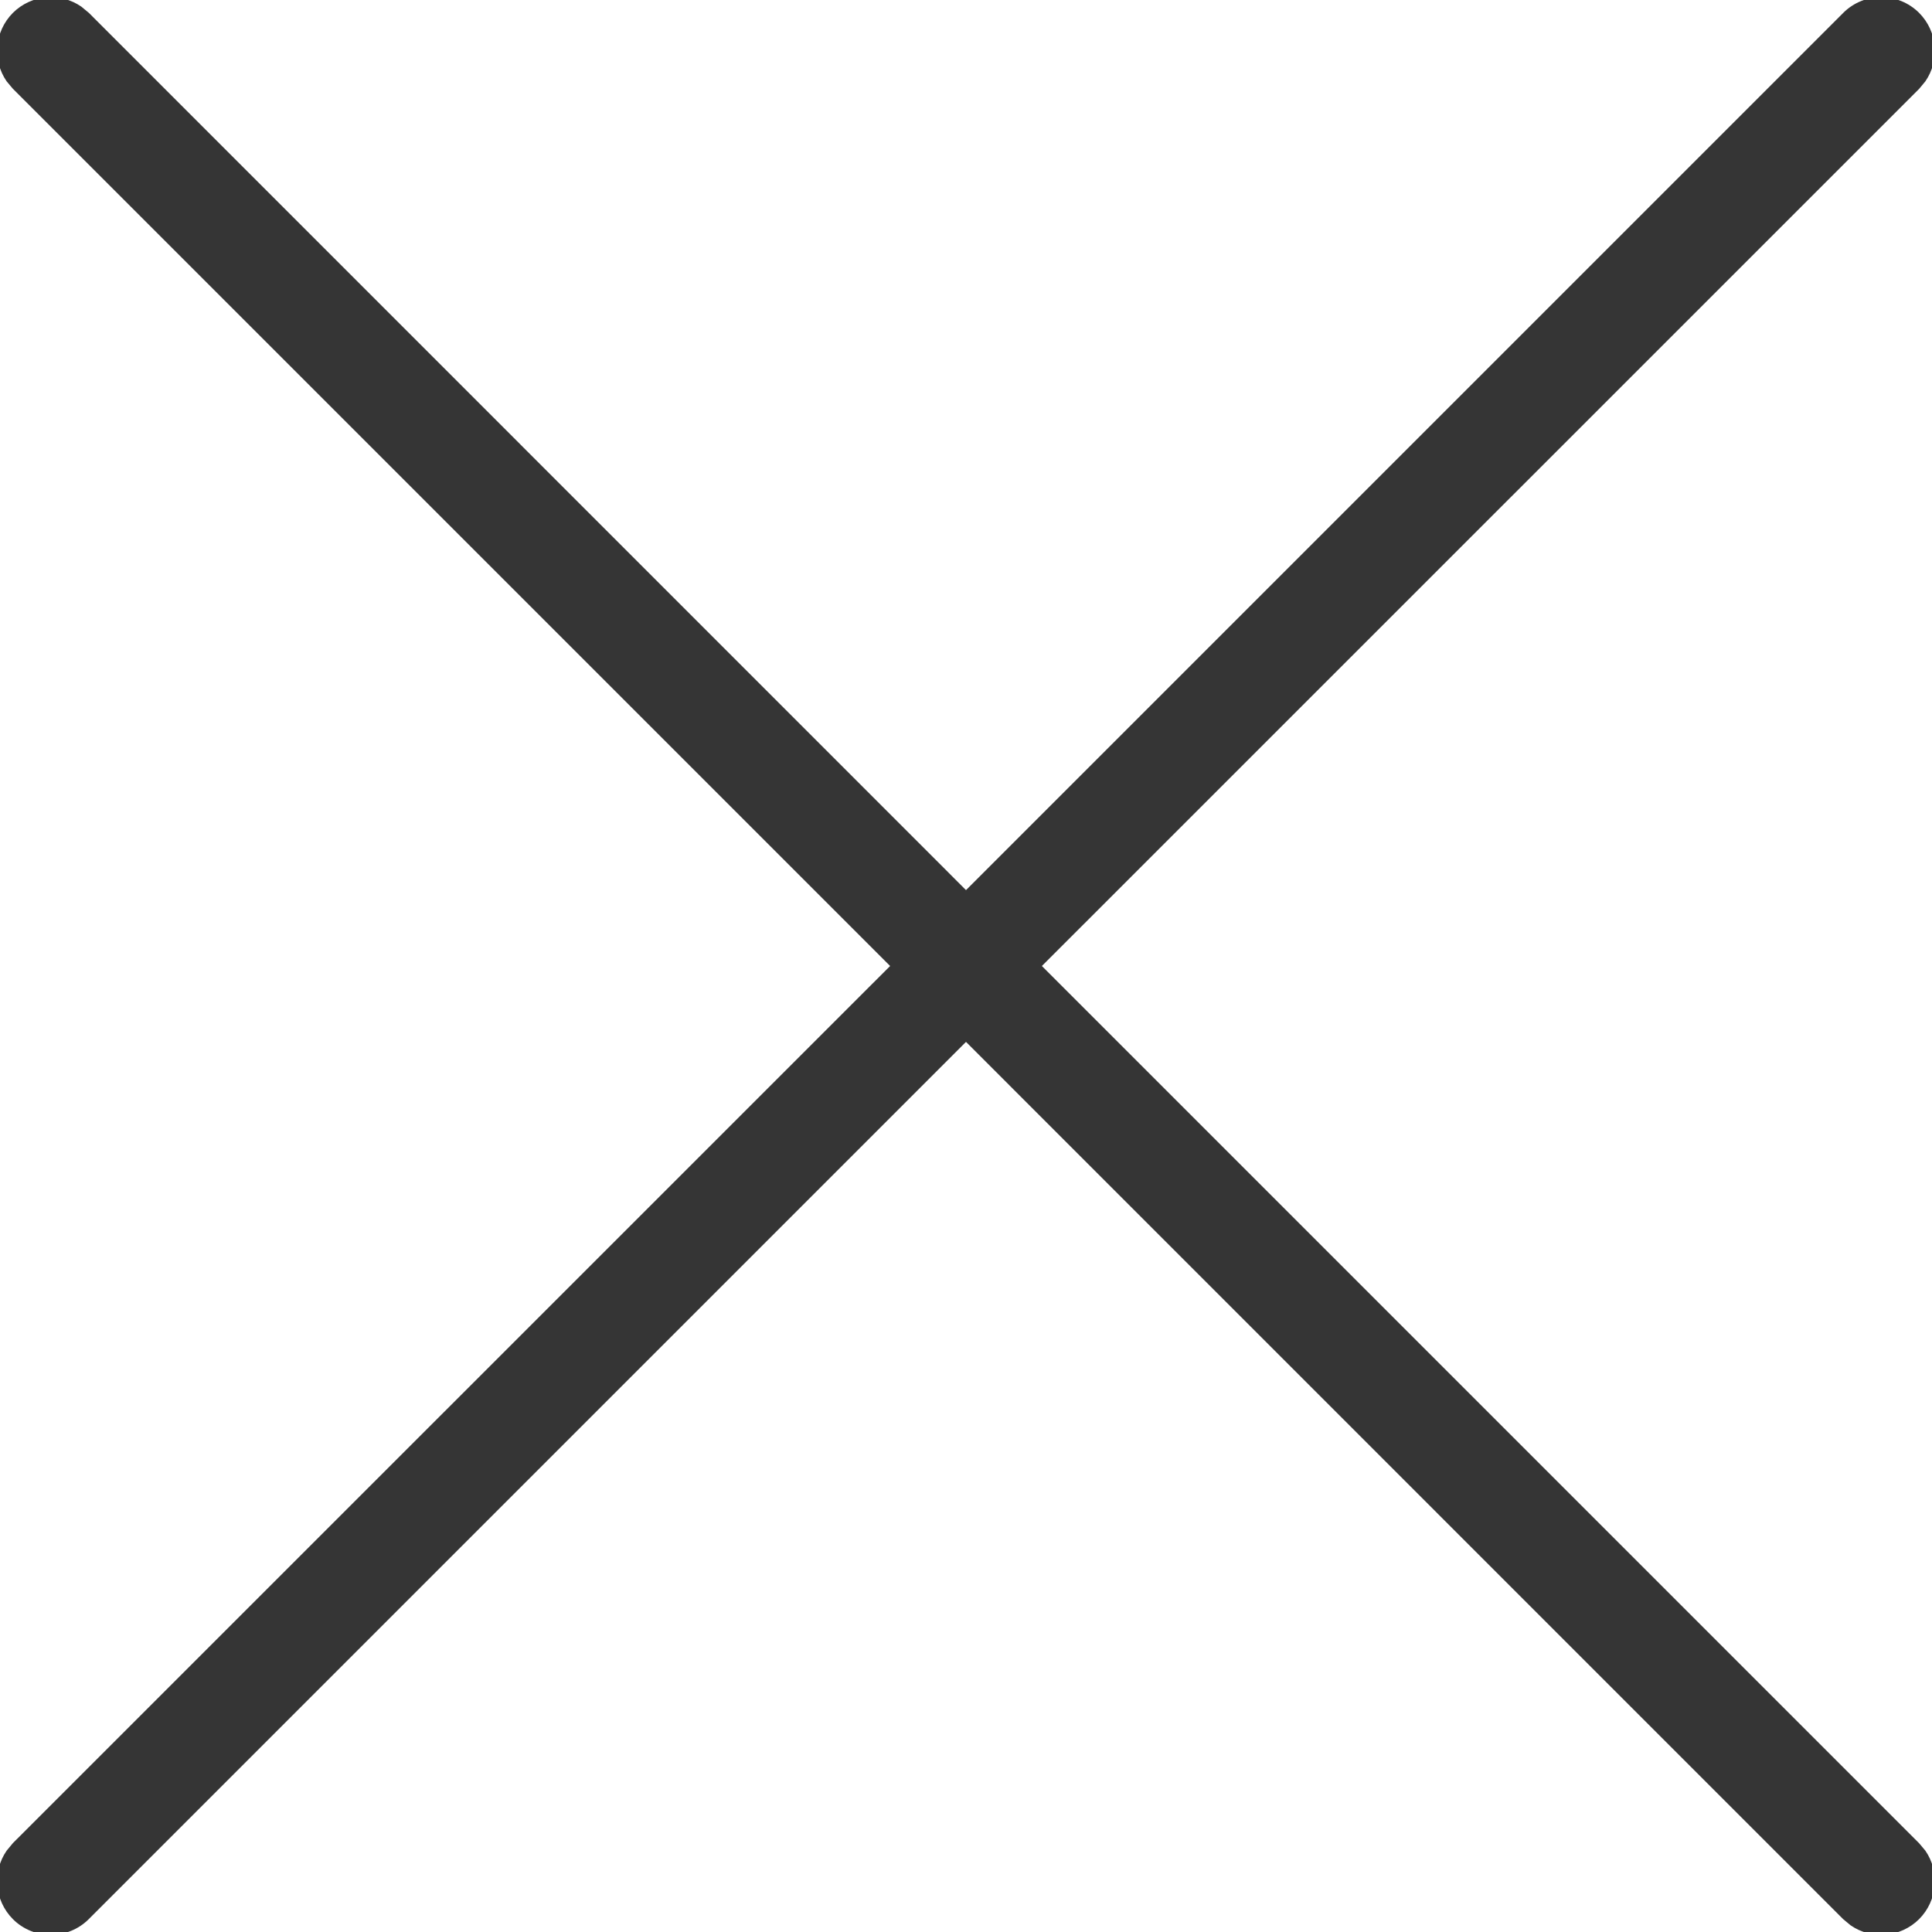
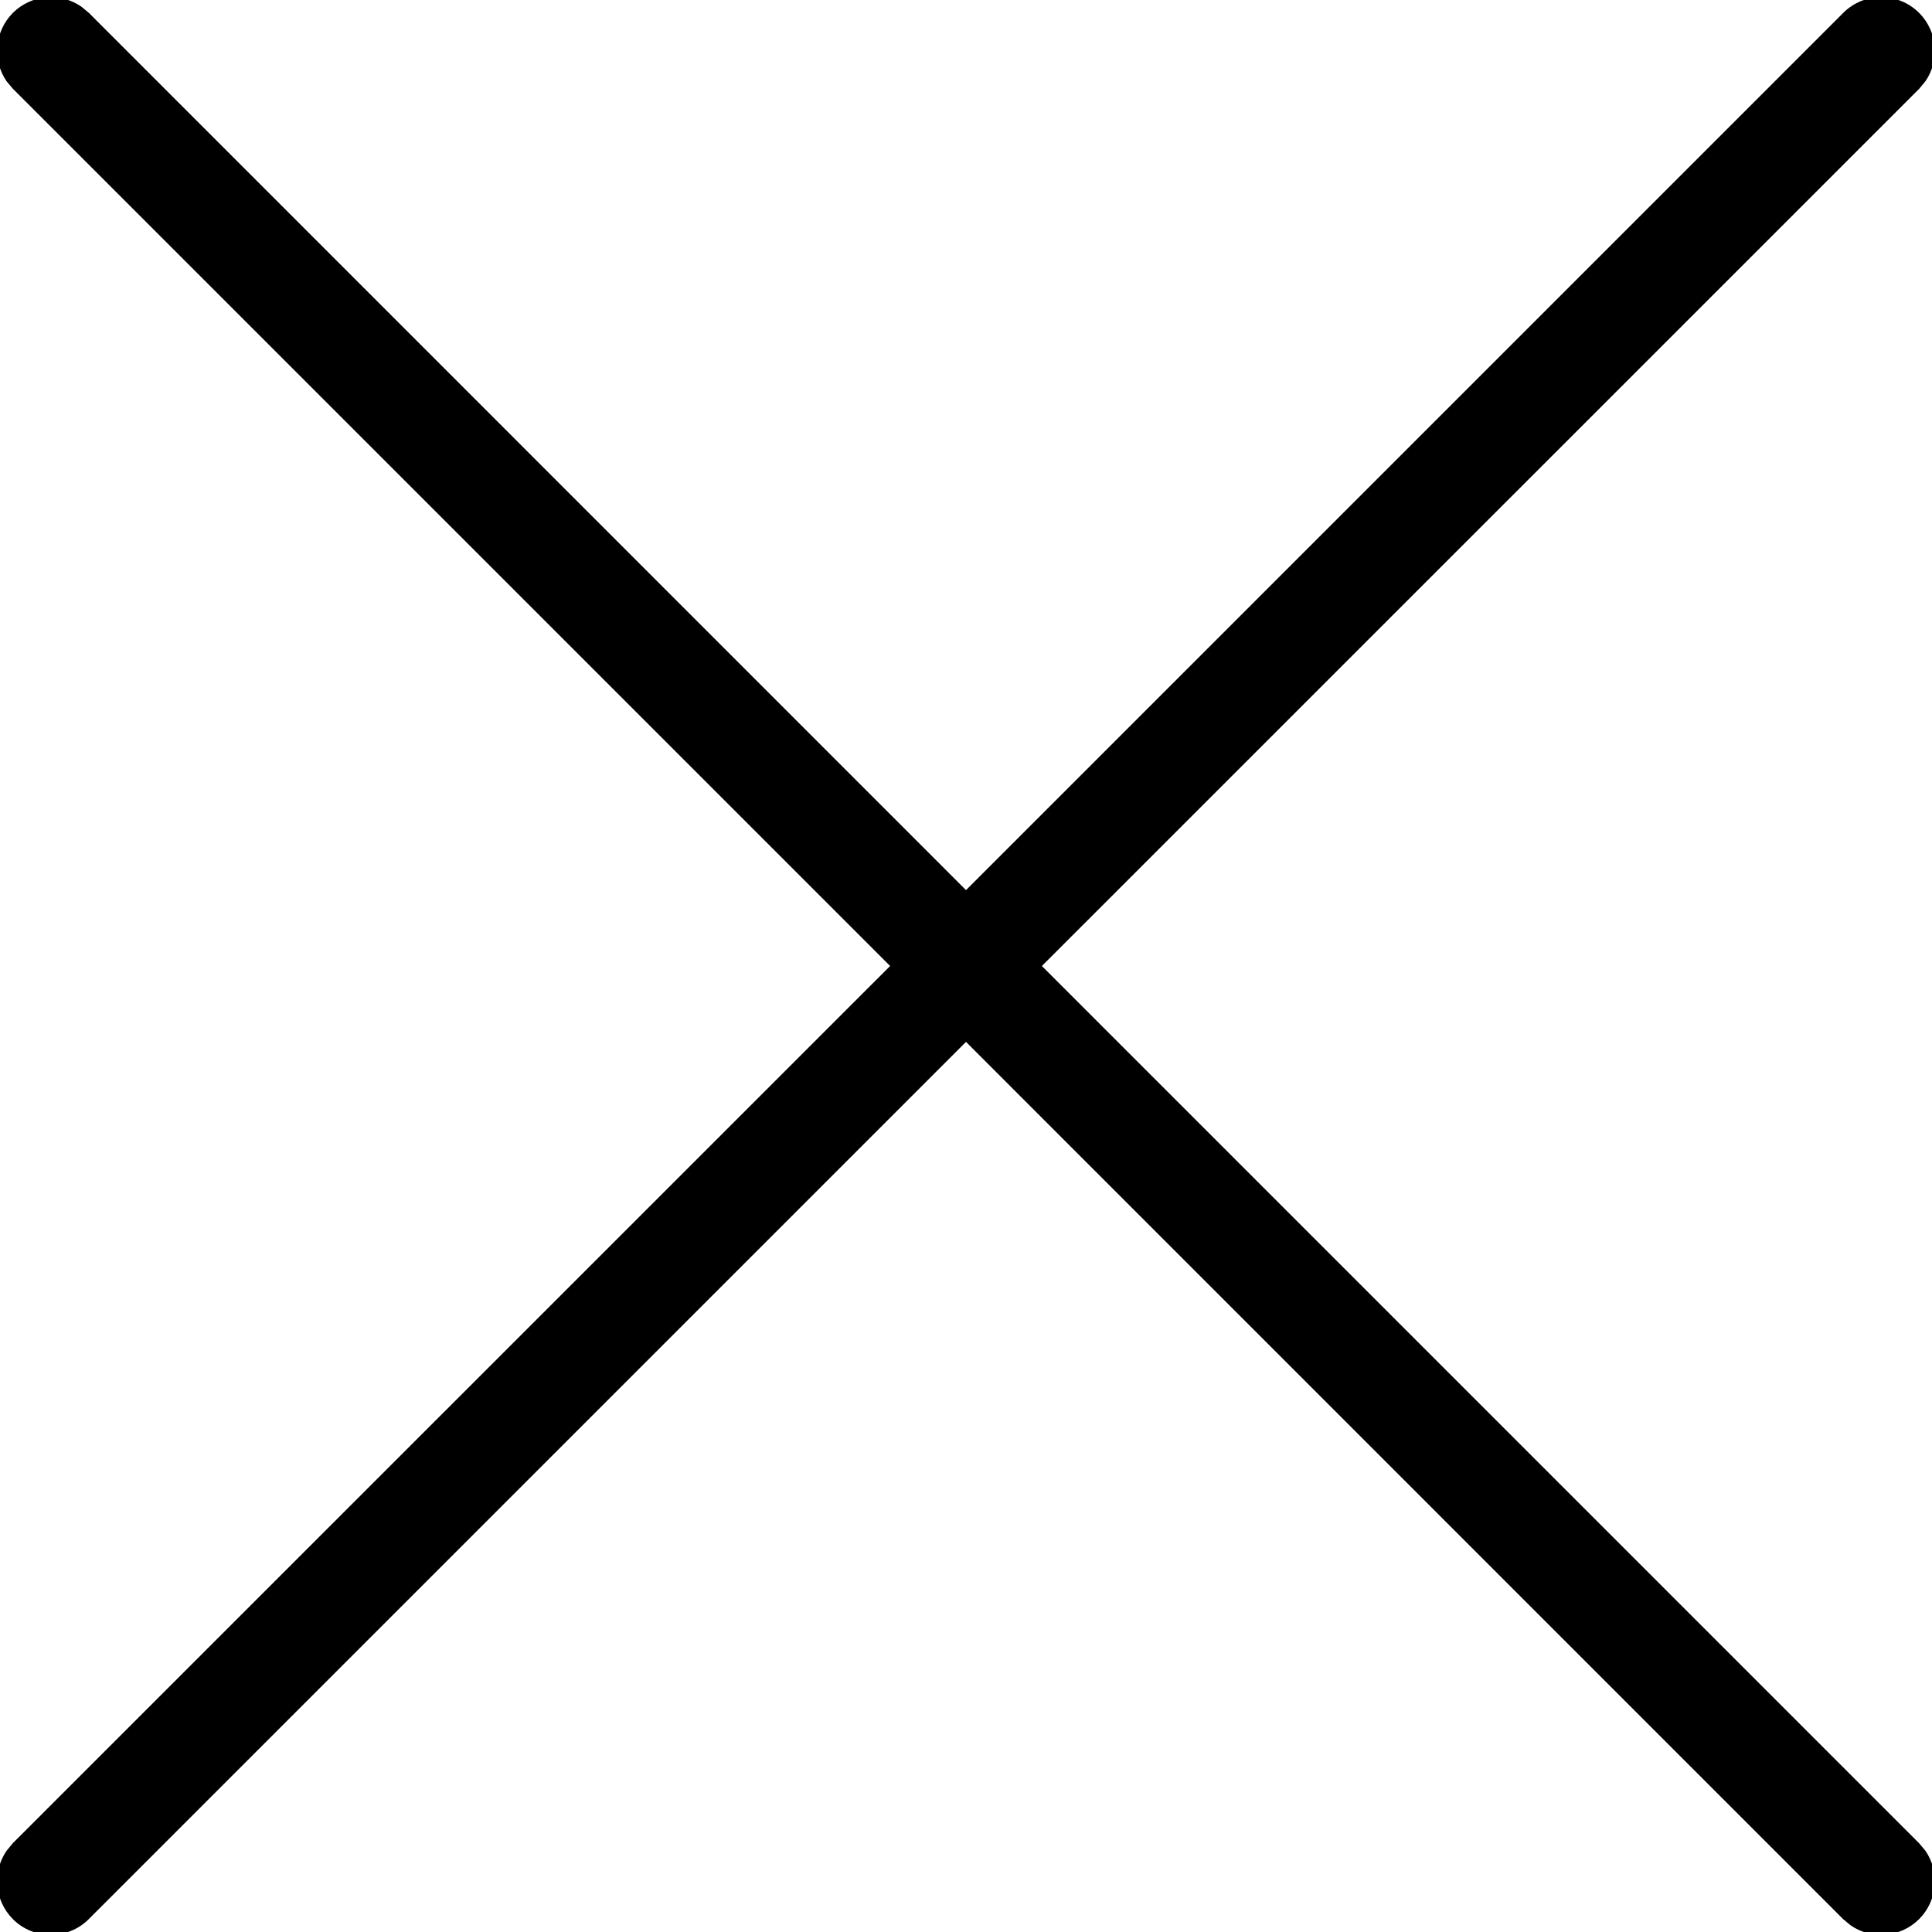
- <svg xmlns="http://www.w3.org/2000/svg" width="18" height="18" viewBox="0 0 18 18">
+ <svg xmlns="http://www.w3.org/2000/svg" viewBox="0 0 18 18">
  <g fill="none" fill-rule="evenodd">
-     <g fill="#353535" fill-rule="nonzero">
+     <g fill="currentColor" fill-rule="nonzero">
      <path d="M230.12 629.12c.174-.173.443-.193.638-.058l.07.058 8.172 8.173 8.173-8.173c.195-.195.512-.195.707 0 .173.174.193.443.058.638l-.058.07-8.173 8.172 8.173 8.173.058.069c.135.195.115.464-.058.638-.174.173-.443.193-.638.058l-.07-.058-8.172-8.173-8.173 8.173c-.195.195-.512.195-.707 0-.173-.174-.193-.443-.058-.638l.058-.07 8.173-8.172-8.173-8.173-.058-.069c-.135-.195-.115-.464.058-.638z" transform="translate(-230 -629)" />
    </g>
  </g>
</svg>
